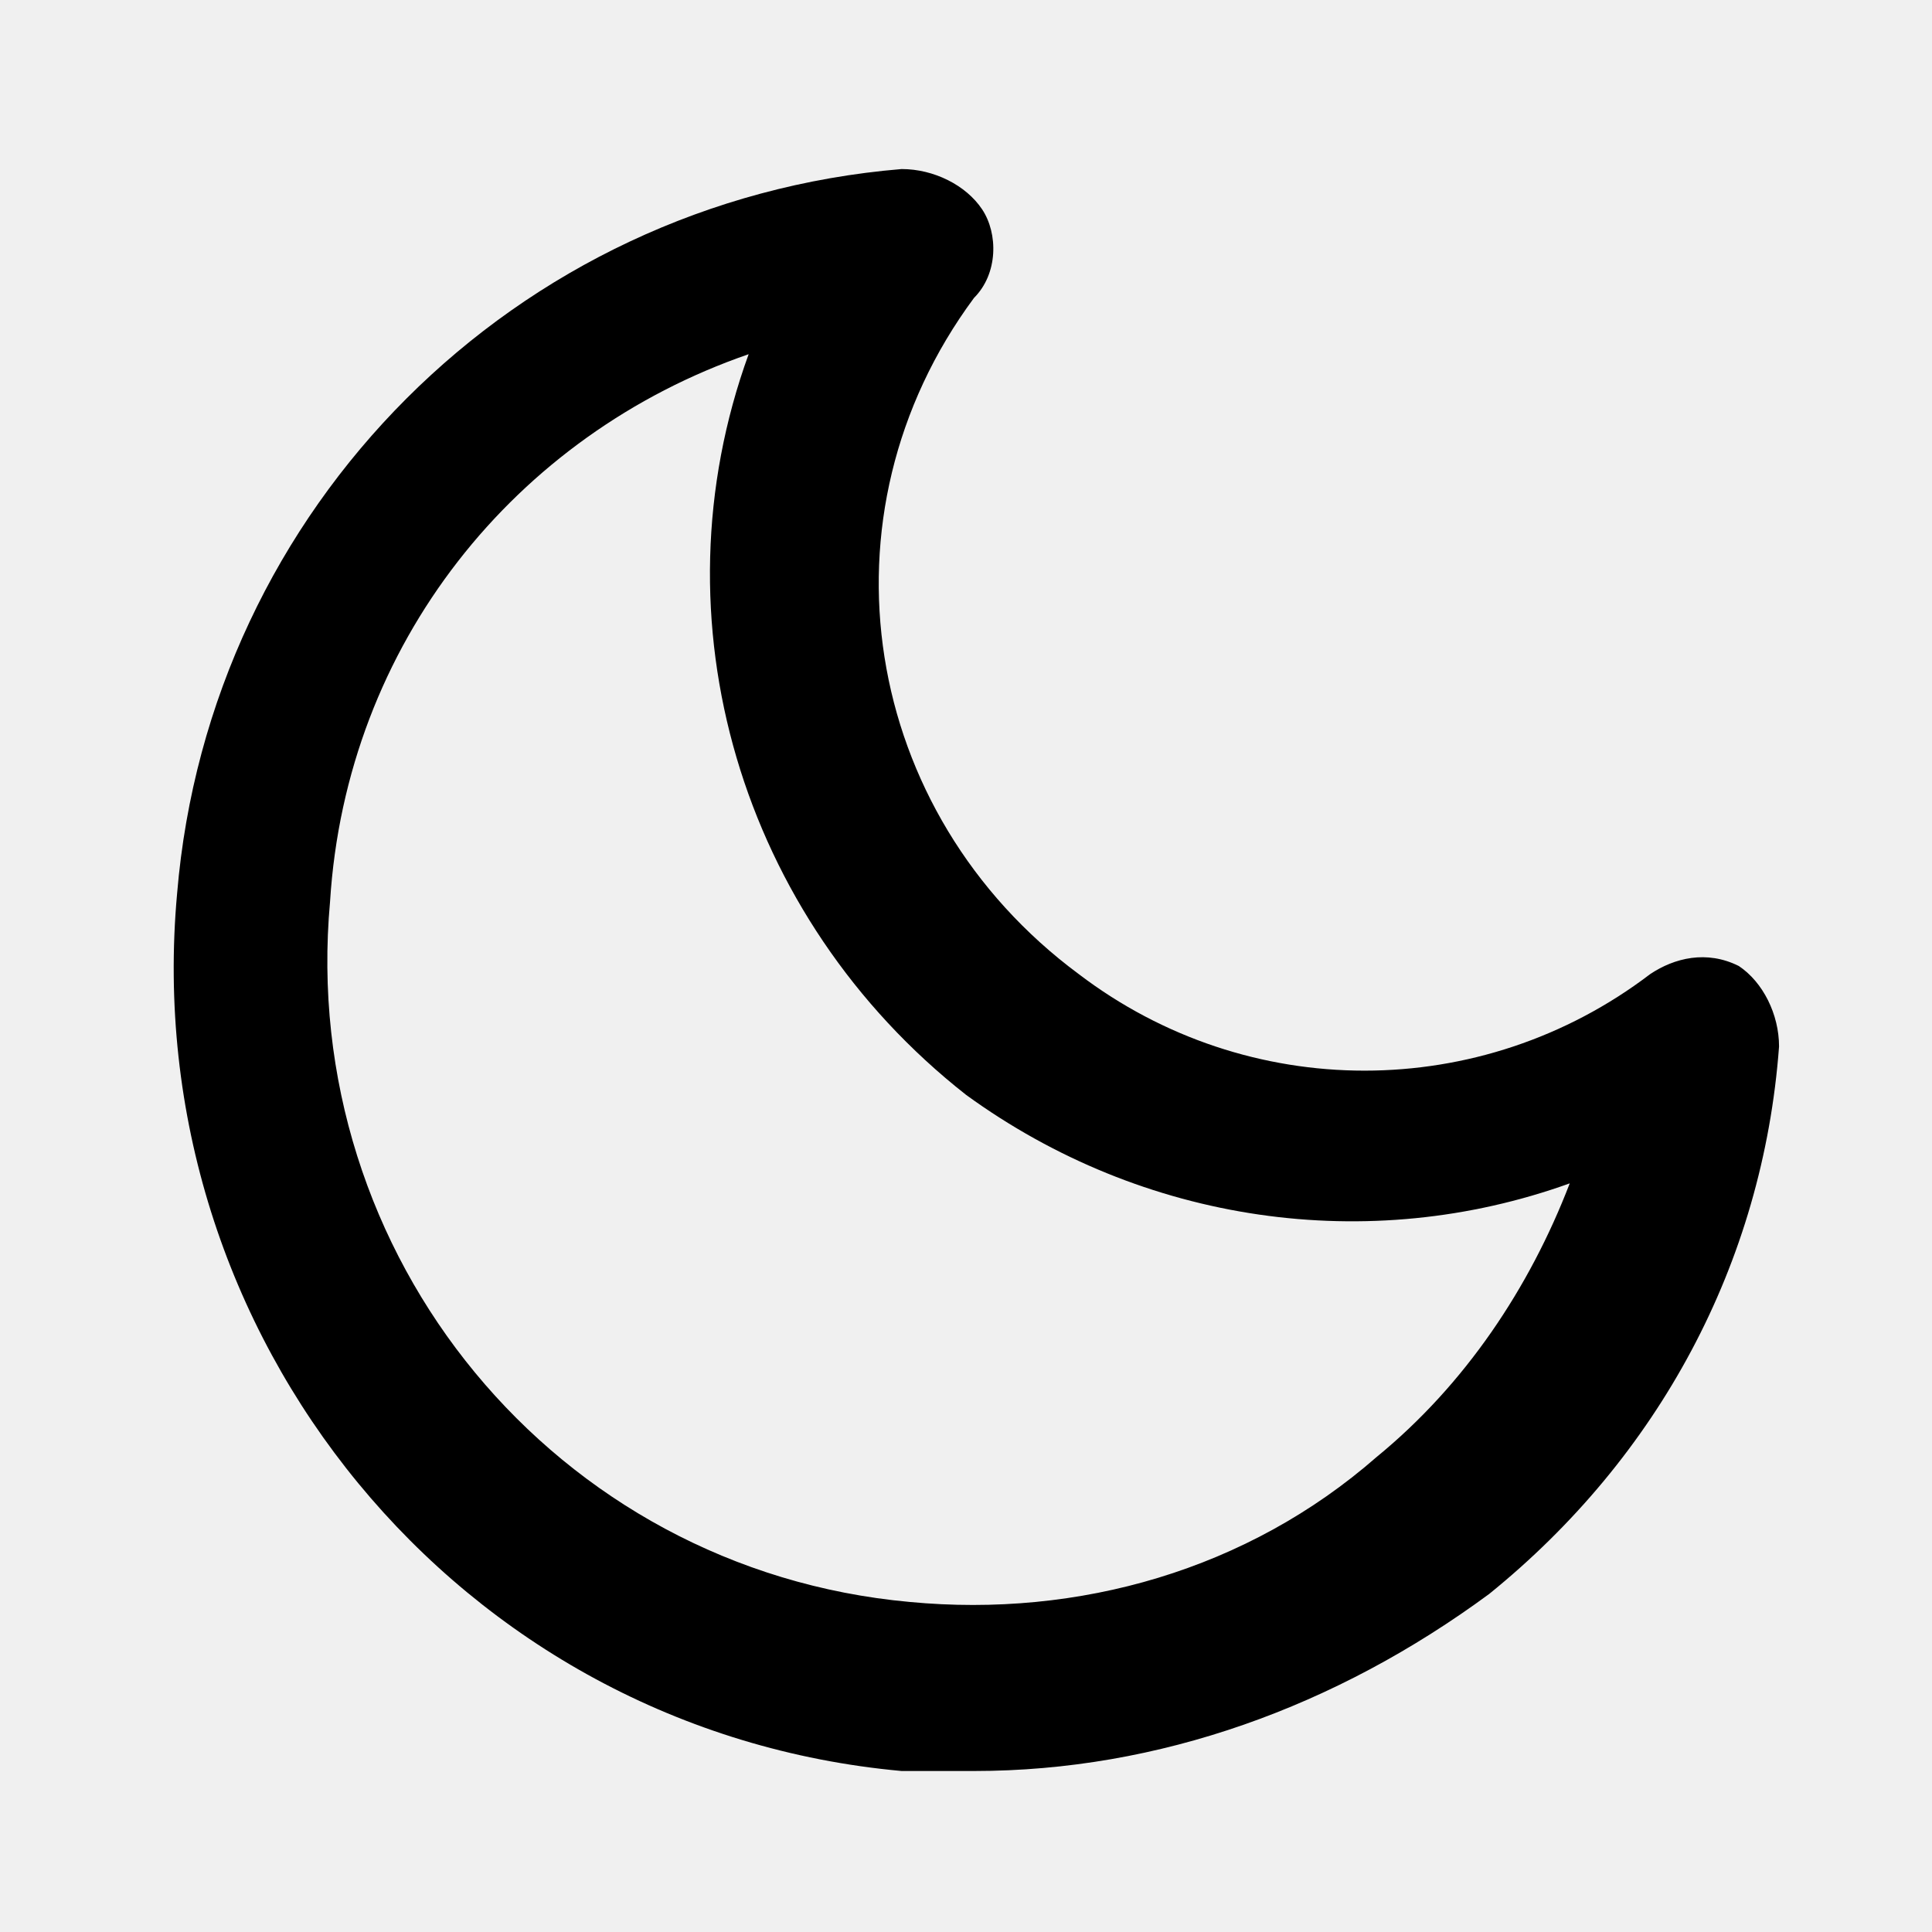
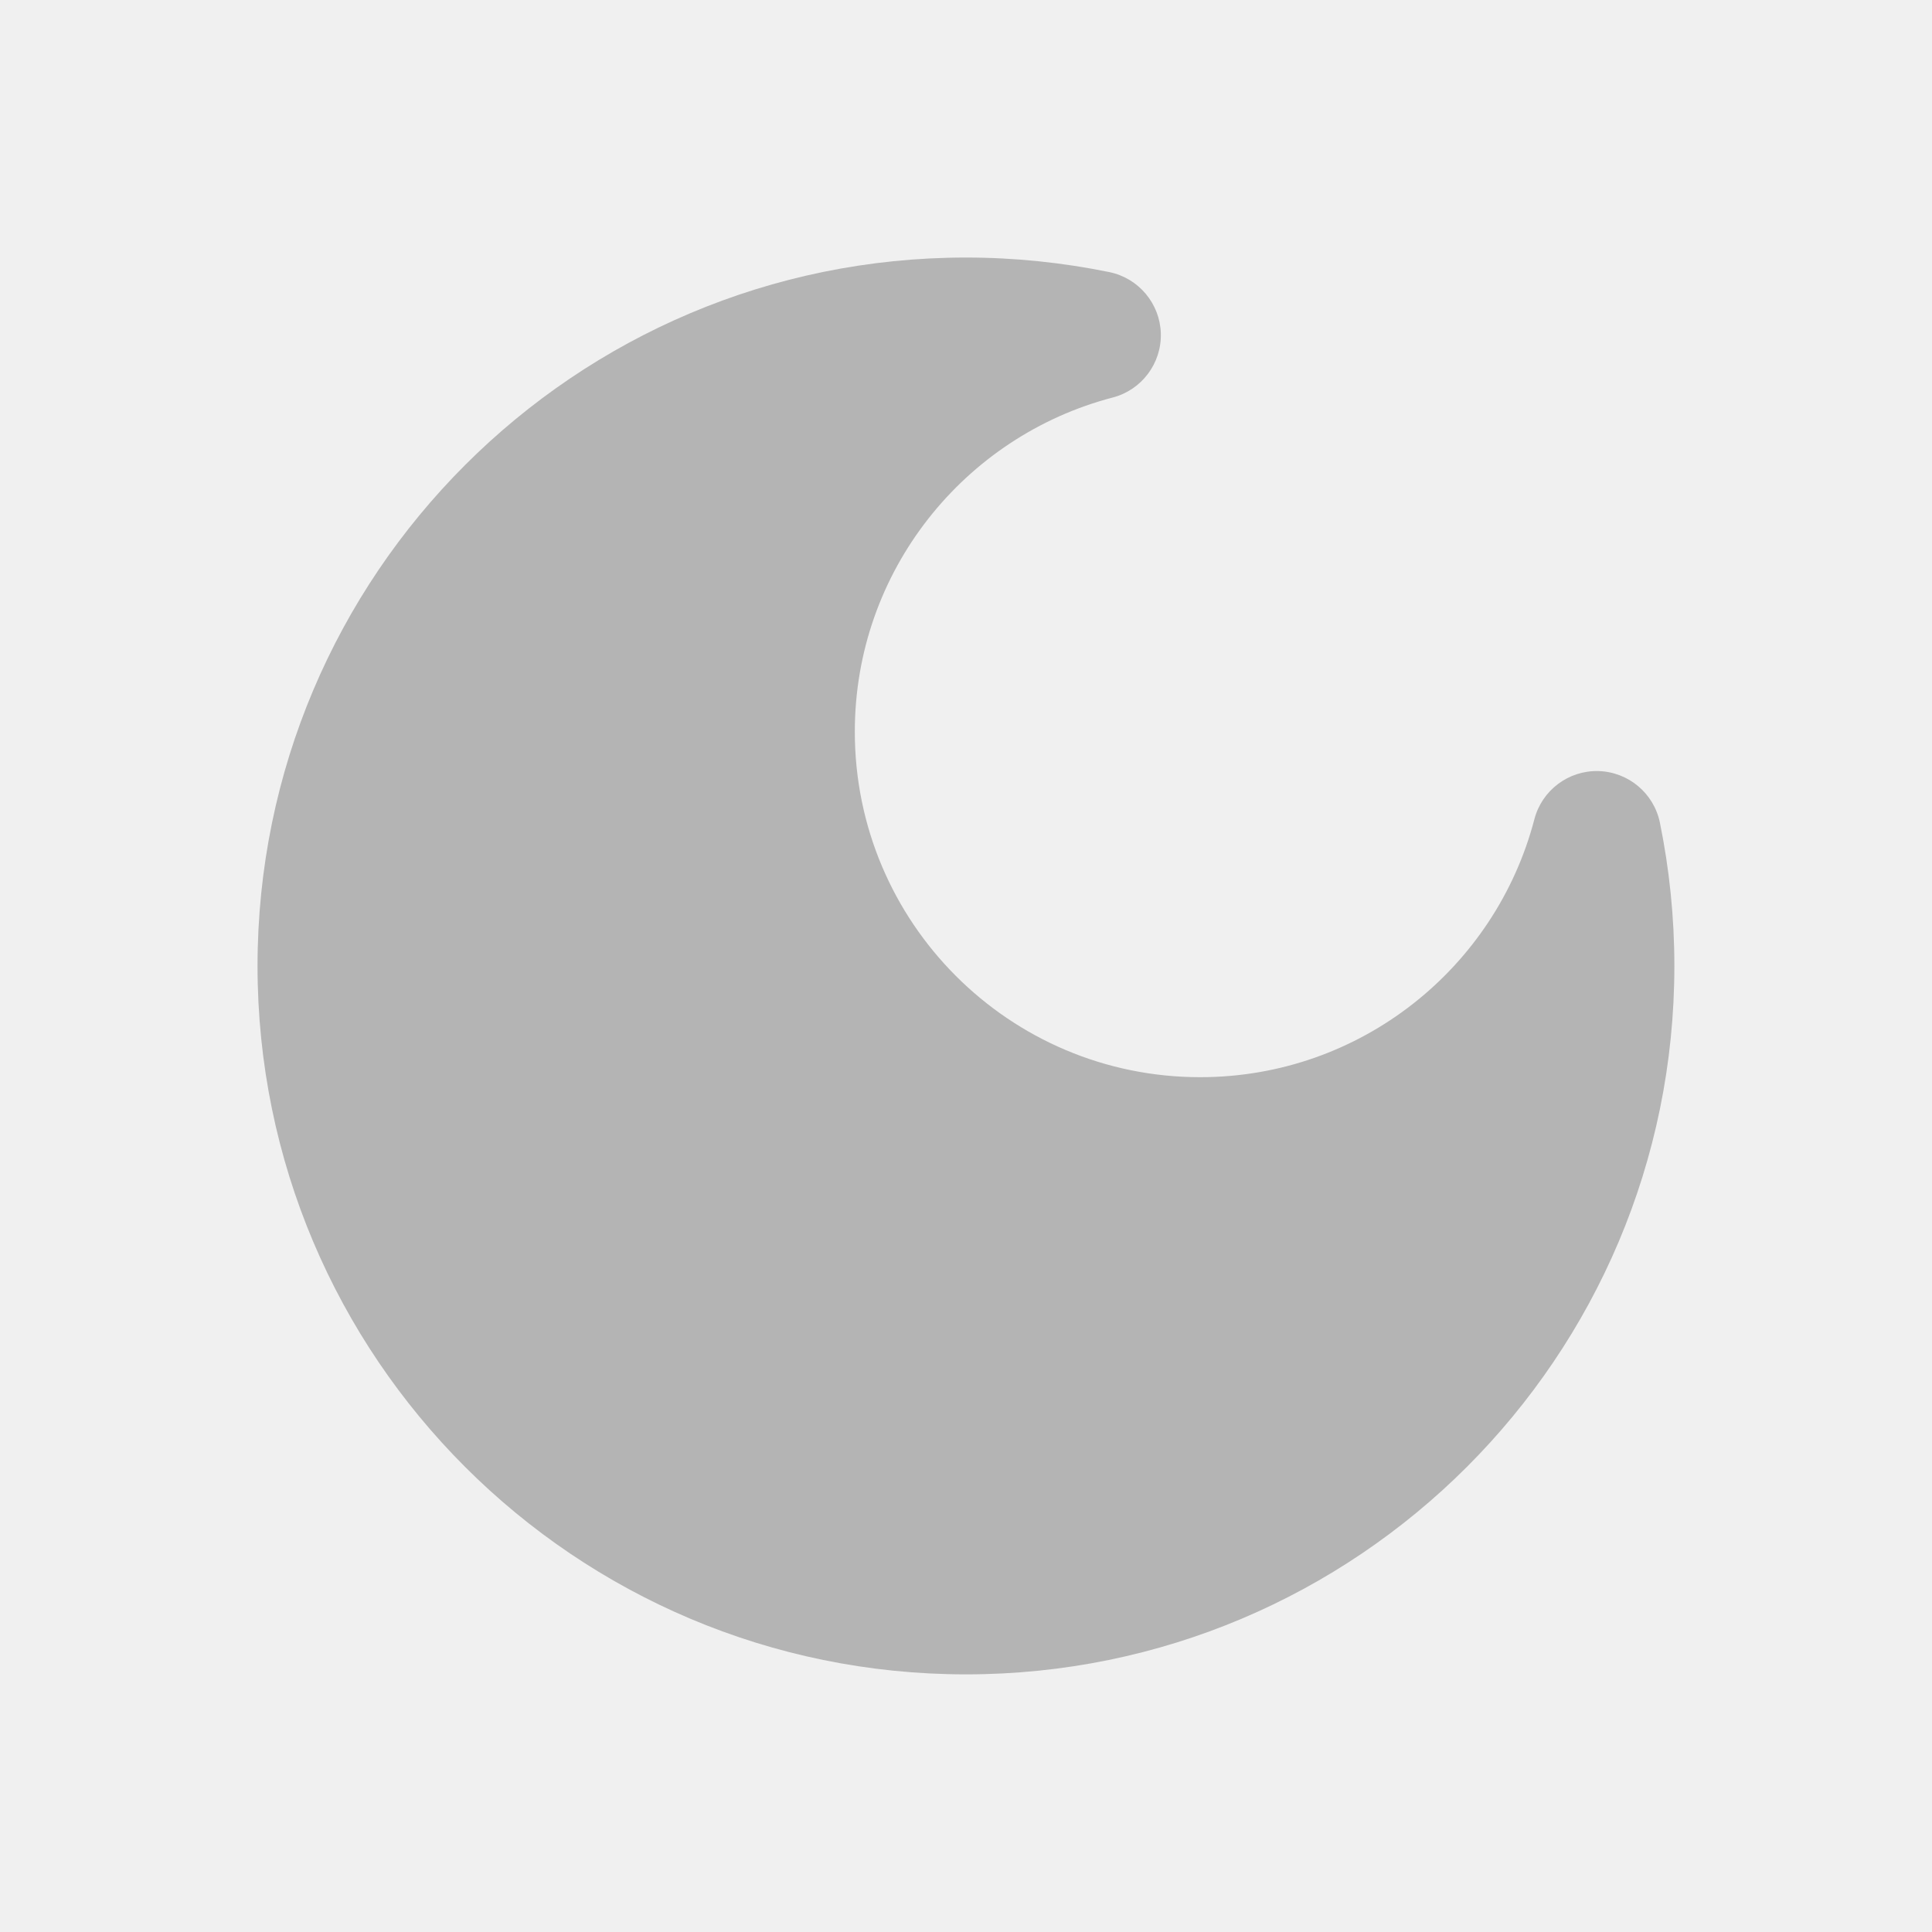
- <svg xmlns="http://www.w3.org/2000/svg" aria-hidden="true" viewBox="0 0 24 24" class="rp-hidden dark:rp-block" width="18" height="18" fill="currentColor">
-   <path d="M12.1 22h-.9c-5.5-.5-9.5-5.4-9-10.9.4-4.8 4.2-8.6 9-9 .4 0 .8.2 1 .5s.2.8-.1 1.1c-2 2.7-1.4 6.4 1.3 8.4 2.1 1.6 5 1.6 7.1 0 .3-.2.7-.3 1.1-.1.3.2.5.6.5 1-.2 2.7-1.5 5.1-3.6 6.8-1.9 1.4-4.1 2.2-6.4 2.2M9.3 4.4c-2.9 1-5 3.6-5.2 6.8-.4 4.4 2.8 8.3 7.2 8.7 2.1.2 4.2-.4 5.8-1.8 1.1-.9 1.9-2.1 2.4-3.4-2.5.9-5.3.5-7.5-1.1-2.8-2.2-3.9-5.9-2.7-9.2" />
+ <svg xmlns="http://www.w3.org/2000/svg" width="20" height="20" viewBox="0 0 20 20" fill="none">
+   <g clip-path="url(#clip0_5764_12)">
+     <path d="M10 2.666C10.508 2.666 11.005 2.719 11.485 2.817C11.788 2.88 12.008 3.143 12.017 3.452C12.025 3.762 11.818 4.037 11.519 4.115C9.982 4.516 8.849 5.914 8.849 7.575C8.849 9.55 10.449 11.151 12.424 11.151C14.085 11.151 15.483 10.017 15.884 8.48C15.962 8.181 16.237 7.974 16.547 7.982C16.857 7.991 17.12 8.211 17.183 8.515C17.281 8.995 17.333 9.492 17.333 10C17.333 14.05 14.05 17.333 10 17.333C5.95 17.333 2.666 14.05 2.666 10C2.666 5.95 5.95 2.666 10 2.666Z" fill="#B4B4B4" />
+   </g>
+   <defs>
+     <clipPath id="clip0_5764_12">
+       <rect width="16" height="16" fill="white" transform="translate(2 2)" />
+     </clipPath>
+   </defs>
</svg>
